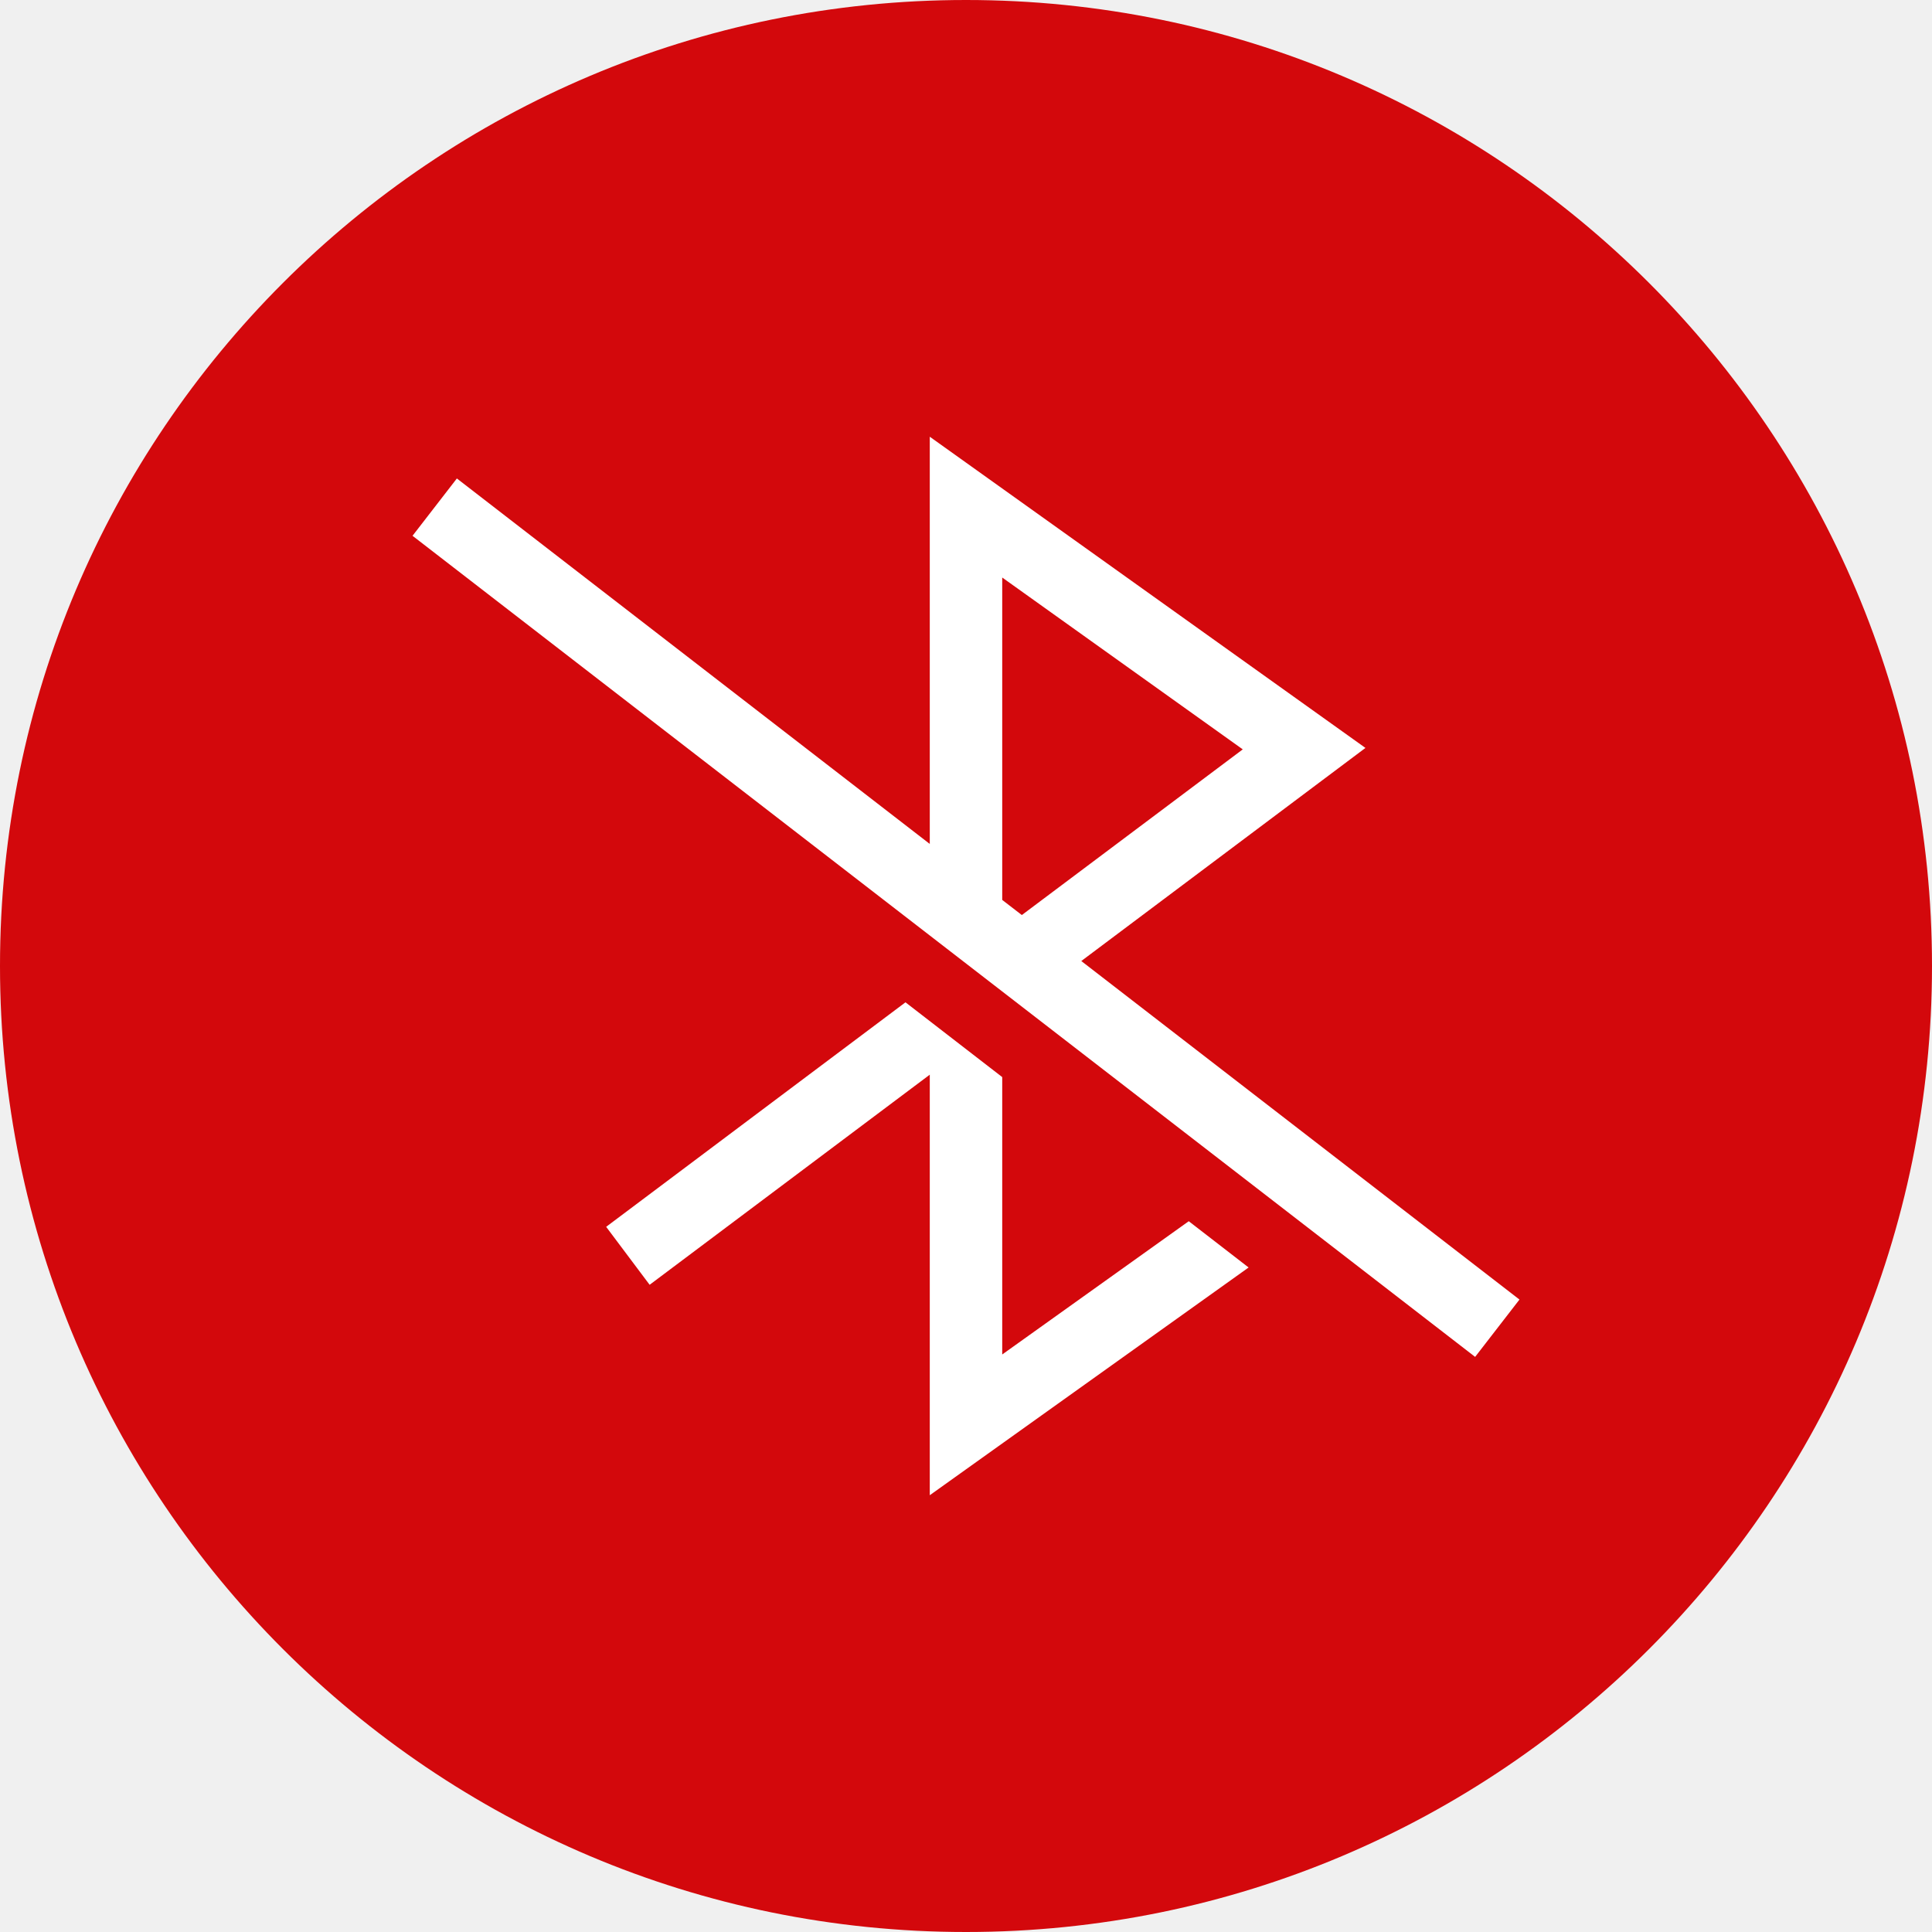
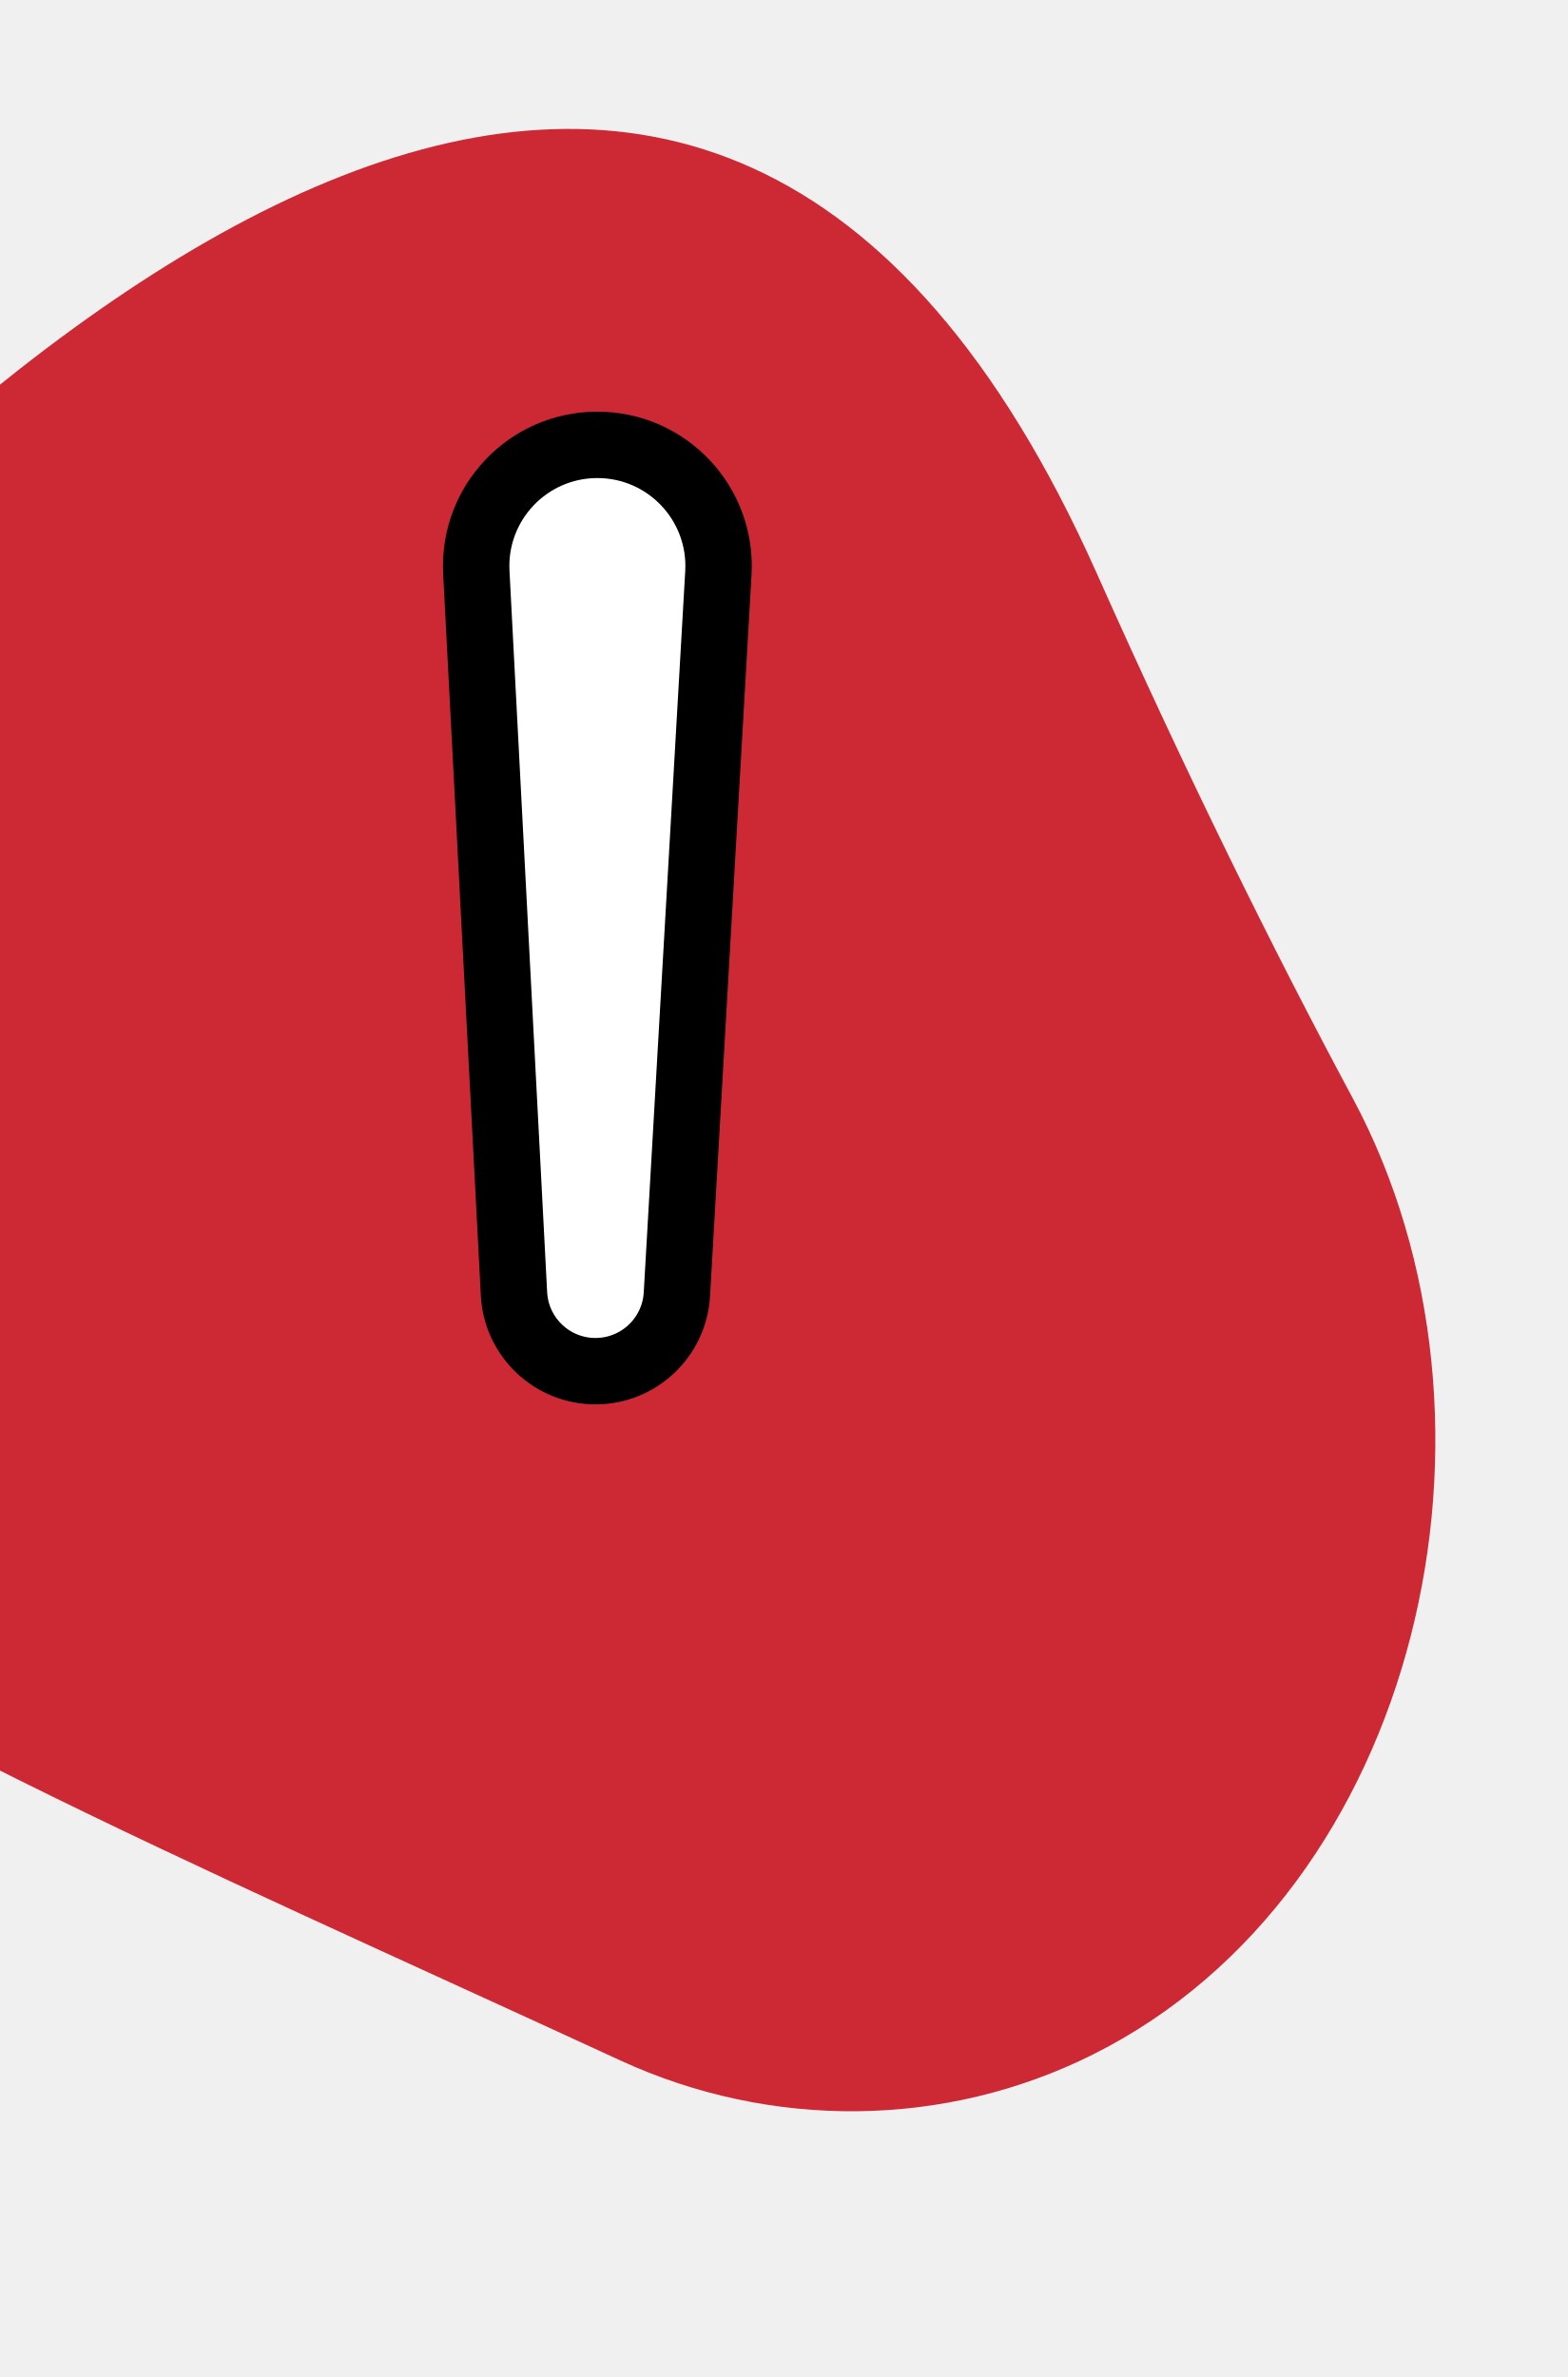
- <svg xmlns="http://www.w3.org/2000/svg" width="40" height="40" viewBox="0 0 40 40" fill="none">
-   <circle cx="20" cy="20" r="20" fill="#D3080C" />
-   <path fill-rule="evenodd" clip-rule="evenodd" d="M19.25 9.042L28.27 15.485L22.387 19.897L31.459 26.906L30.541 28.093L8.541 11.093L9.459 9.906L19.25 17.473V9.042ZM21.156 18.945L20.75 18.632V11.957L25.73 15.515L21.156 18.945Z" fill="white" />
-   <path d="M24.612 25.284L25.851 26.242L19.25 30.957V22.25L13.45 26.6L12.55 25.4L18.747 20.752L20.75 22.3V28.043L24.612 25.284Z" fill="white" />
+ <svg xmlns="http://www.w3.org/2000/svg" width="118" height="179" viewBox="0 0 118 179" fill="none">
+   <path d="M-36.077 65.644C-69.216 105.74 -19.066 124.827 46.698 155.156C58.028 160.381 71.145 160.294 82.303 154.711C106.988 142.357 114.904 107.021 101.857 82.696C95.908 71.606 89.409 58.472 82.573 43.149C53.11 -22.893 0.017 21.972 -36.077 65.644Z" fill="#CC2934" />
+   <path d="M50.969 97.466L54.093 43.151C54.394 37.913 50.228 33.5 44.981 33.5C39.754 33.5 35.595 37.882 35.867 43.102L38.703 97.434C38.873 100.697 41.569 103.256 44.837 103.256C48.092 103.256 50.782 100.716 50.969 97.466Z" fill="white" stroke="black" stroke-width="5" />
</svg>
